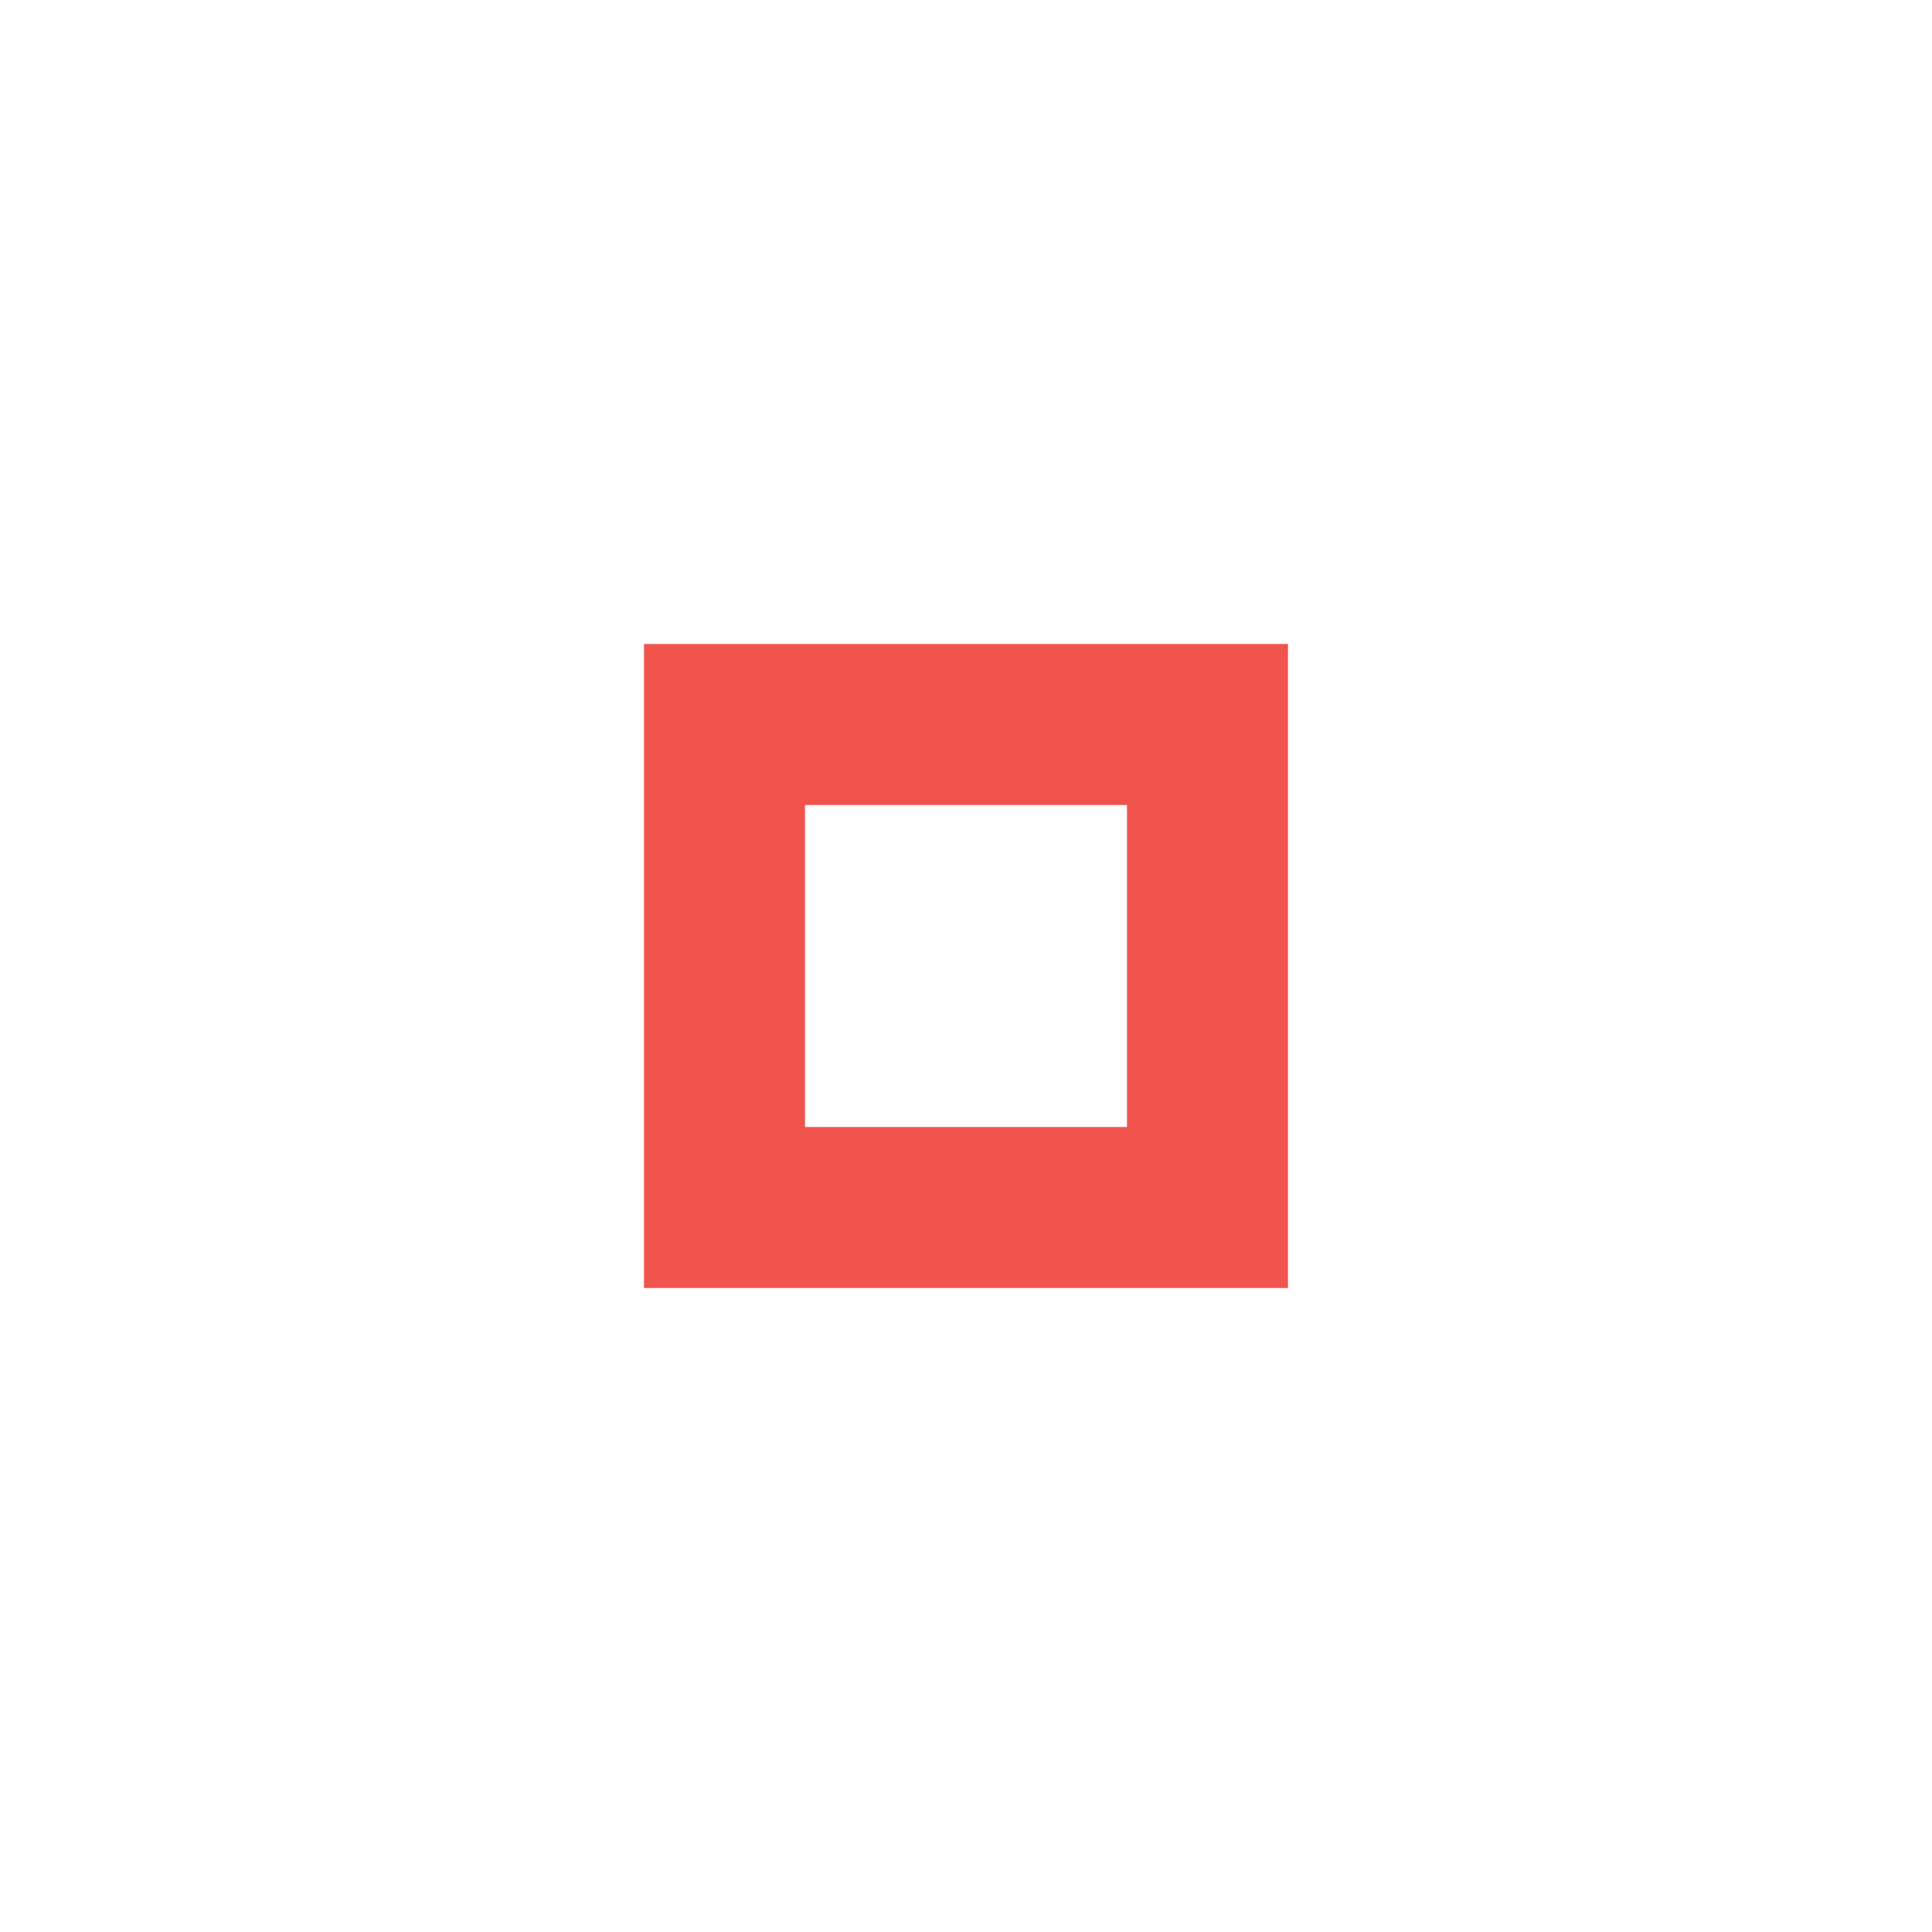
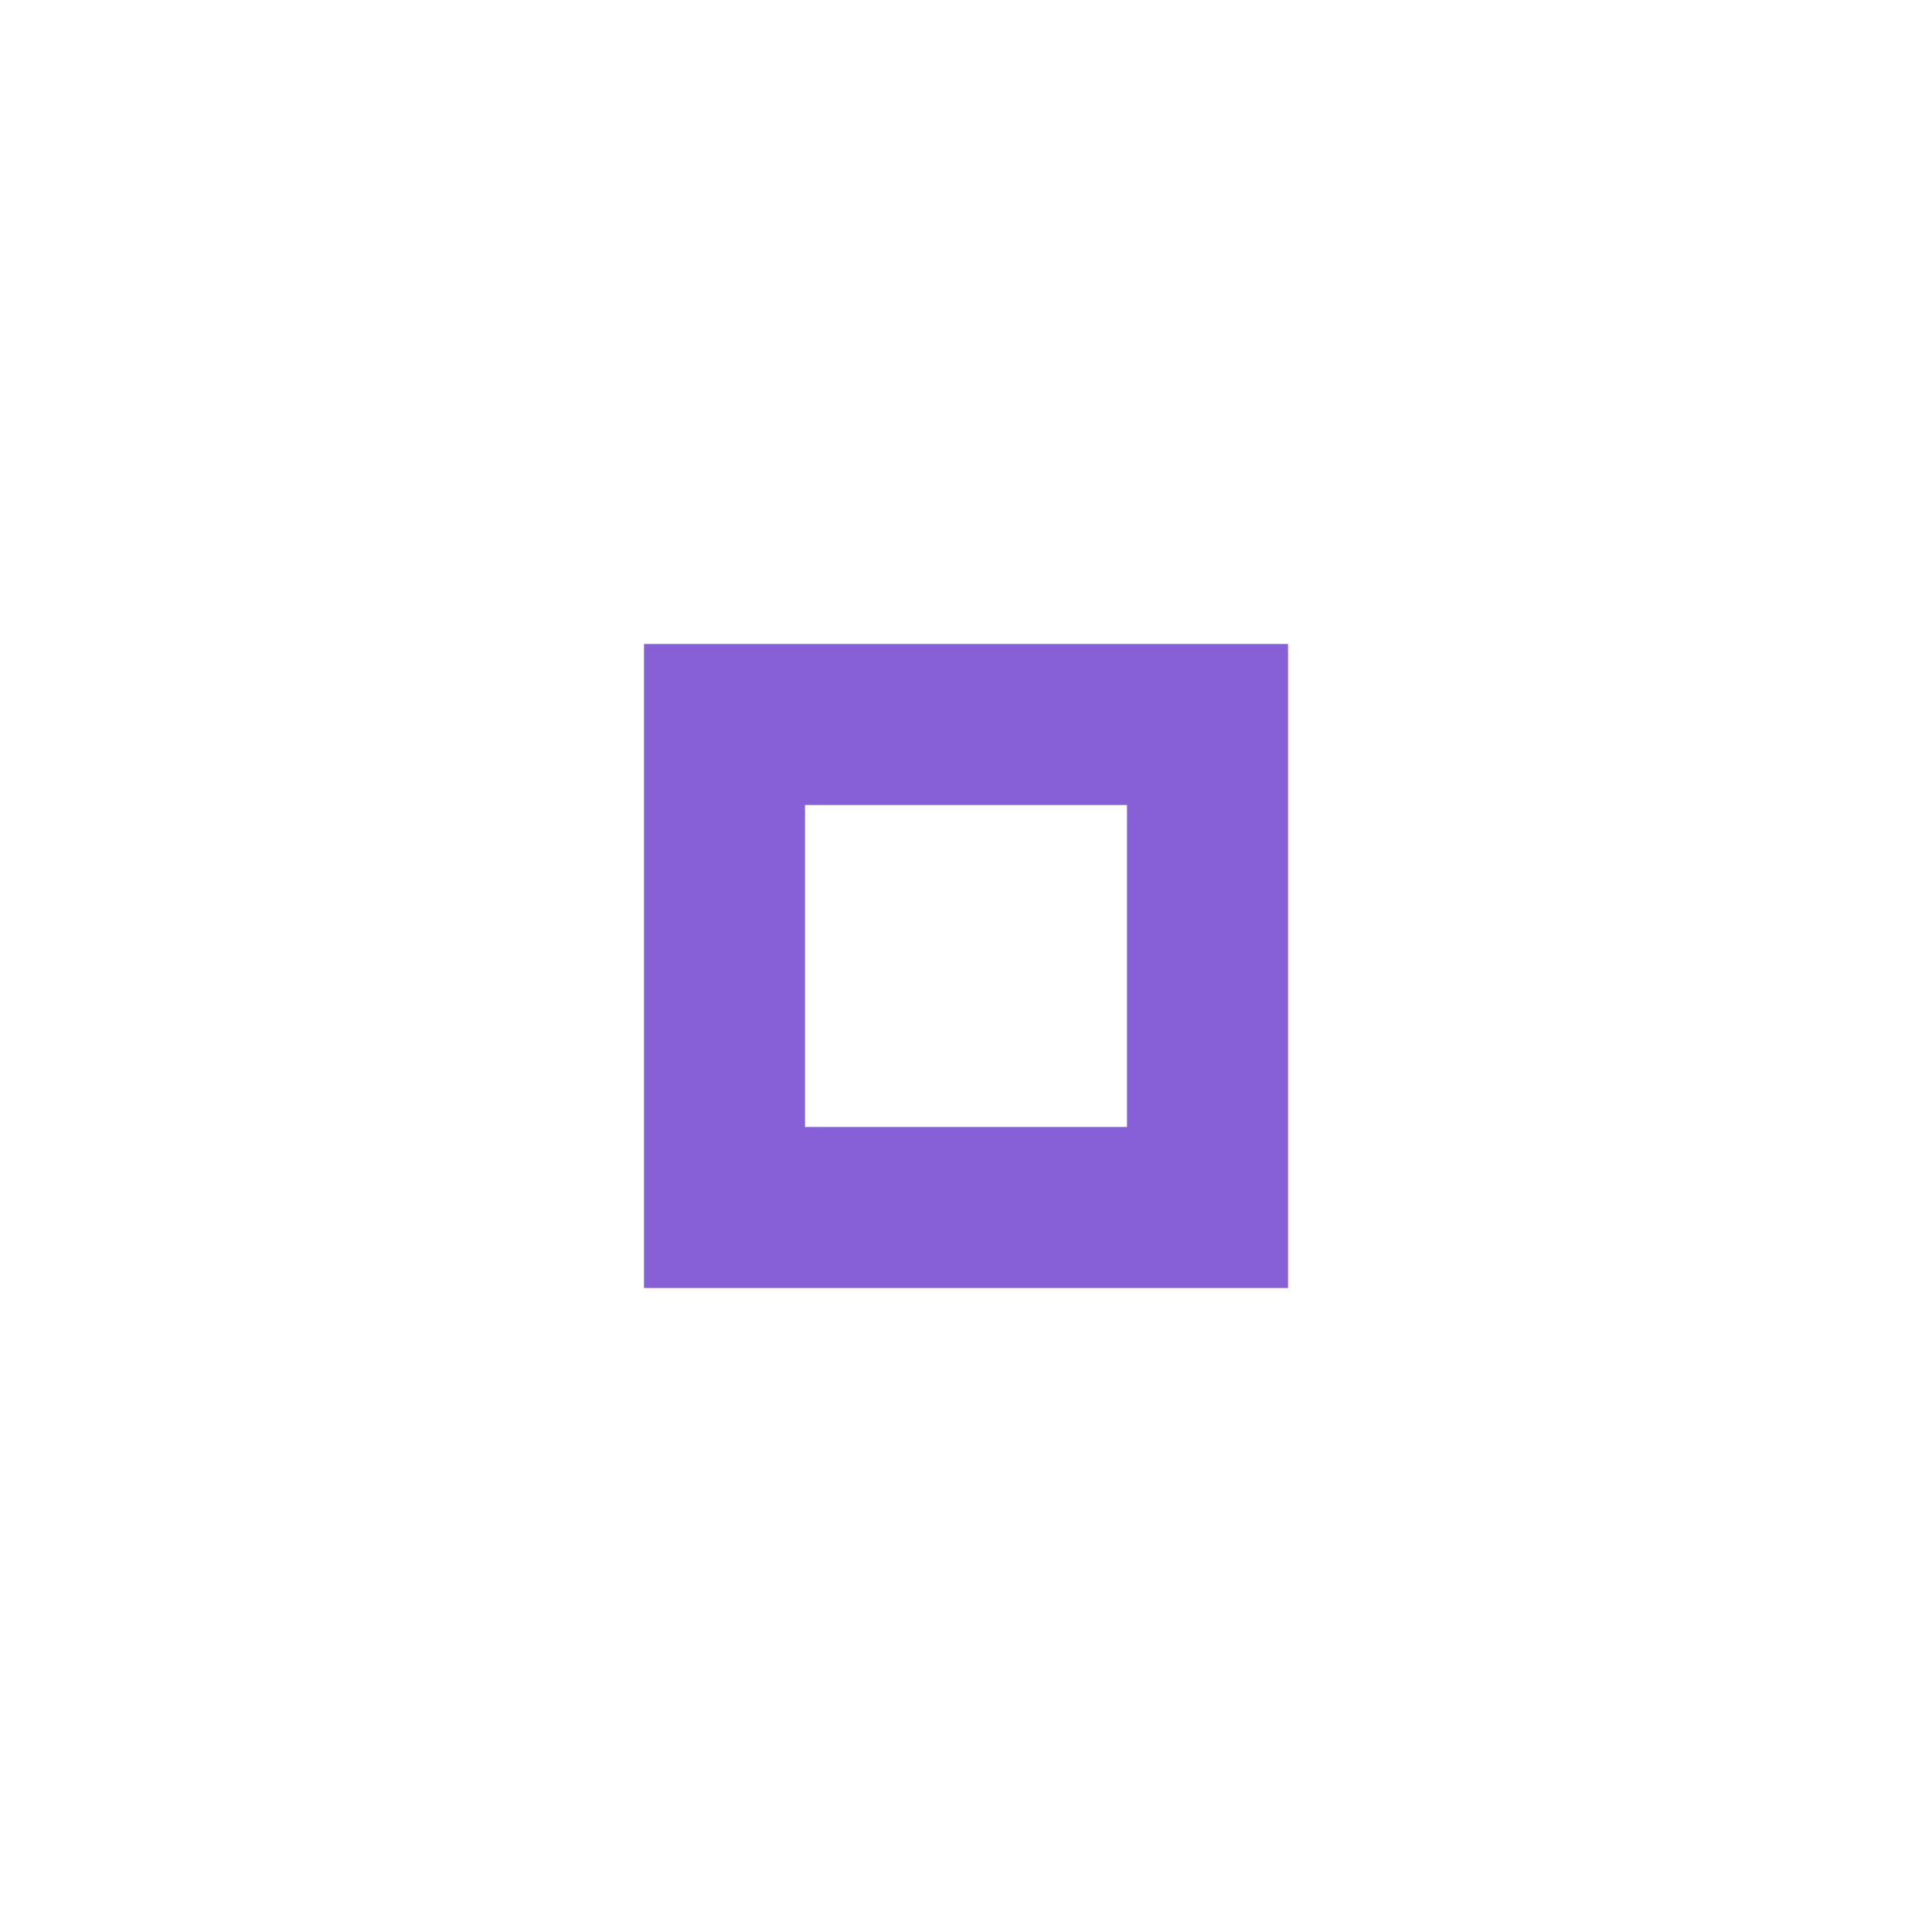
<svg xmlns="http://www.w3.org/2000/svg" version="1.1" x="0px" y="0px" width="24px" height="24px" viewBox="0 0 24 24" xml:space="preserve">
-   <path fill="#f0544c" d="M14,14h-4v-4h4V14z M16,8H8v8h8V8z" />
+   <path fill="#875fd7" d="M14,14h-4v-4h4V14z M16,8H8v8h8V8z" />
</svg>
